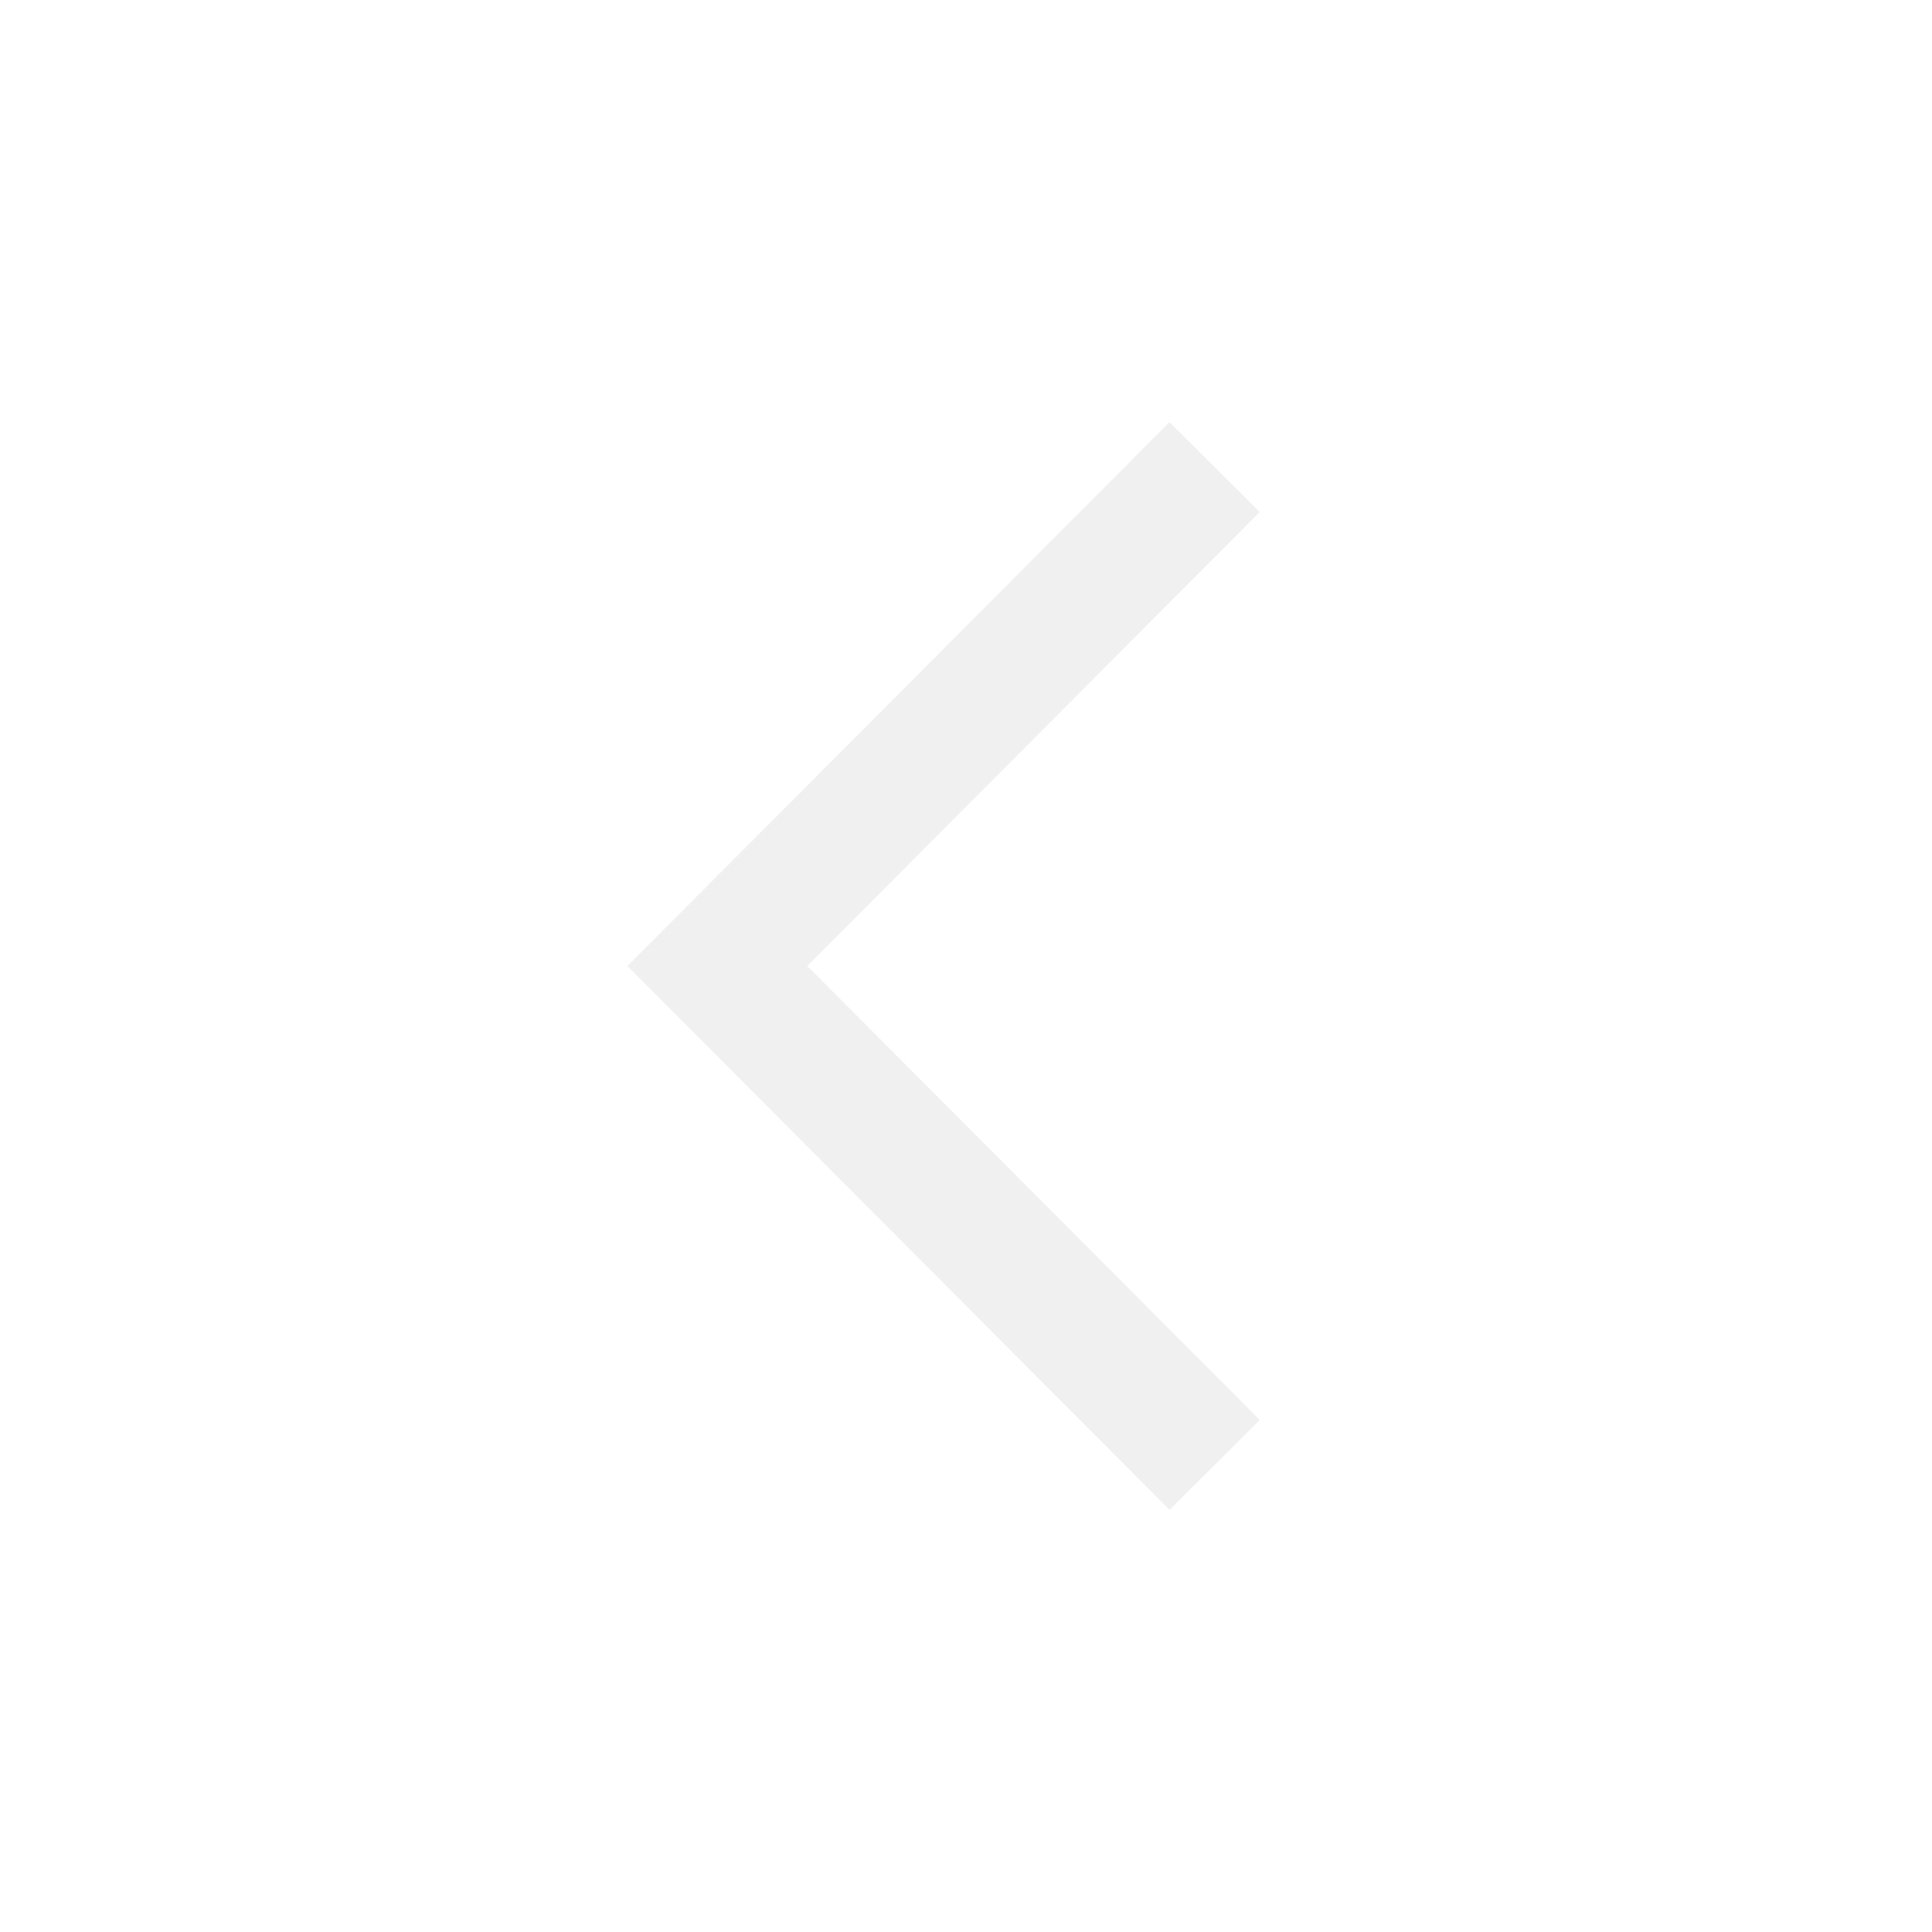
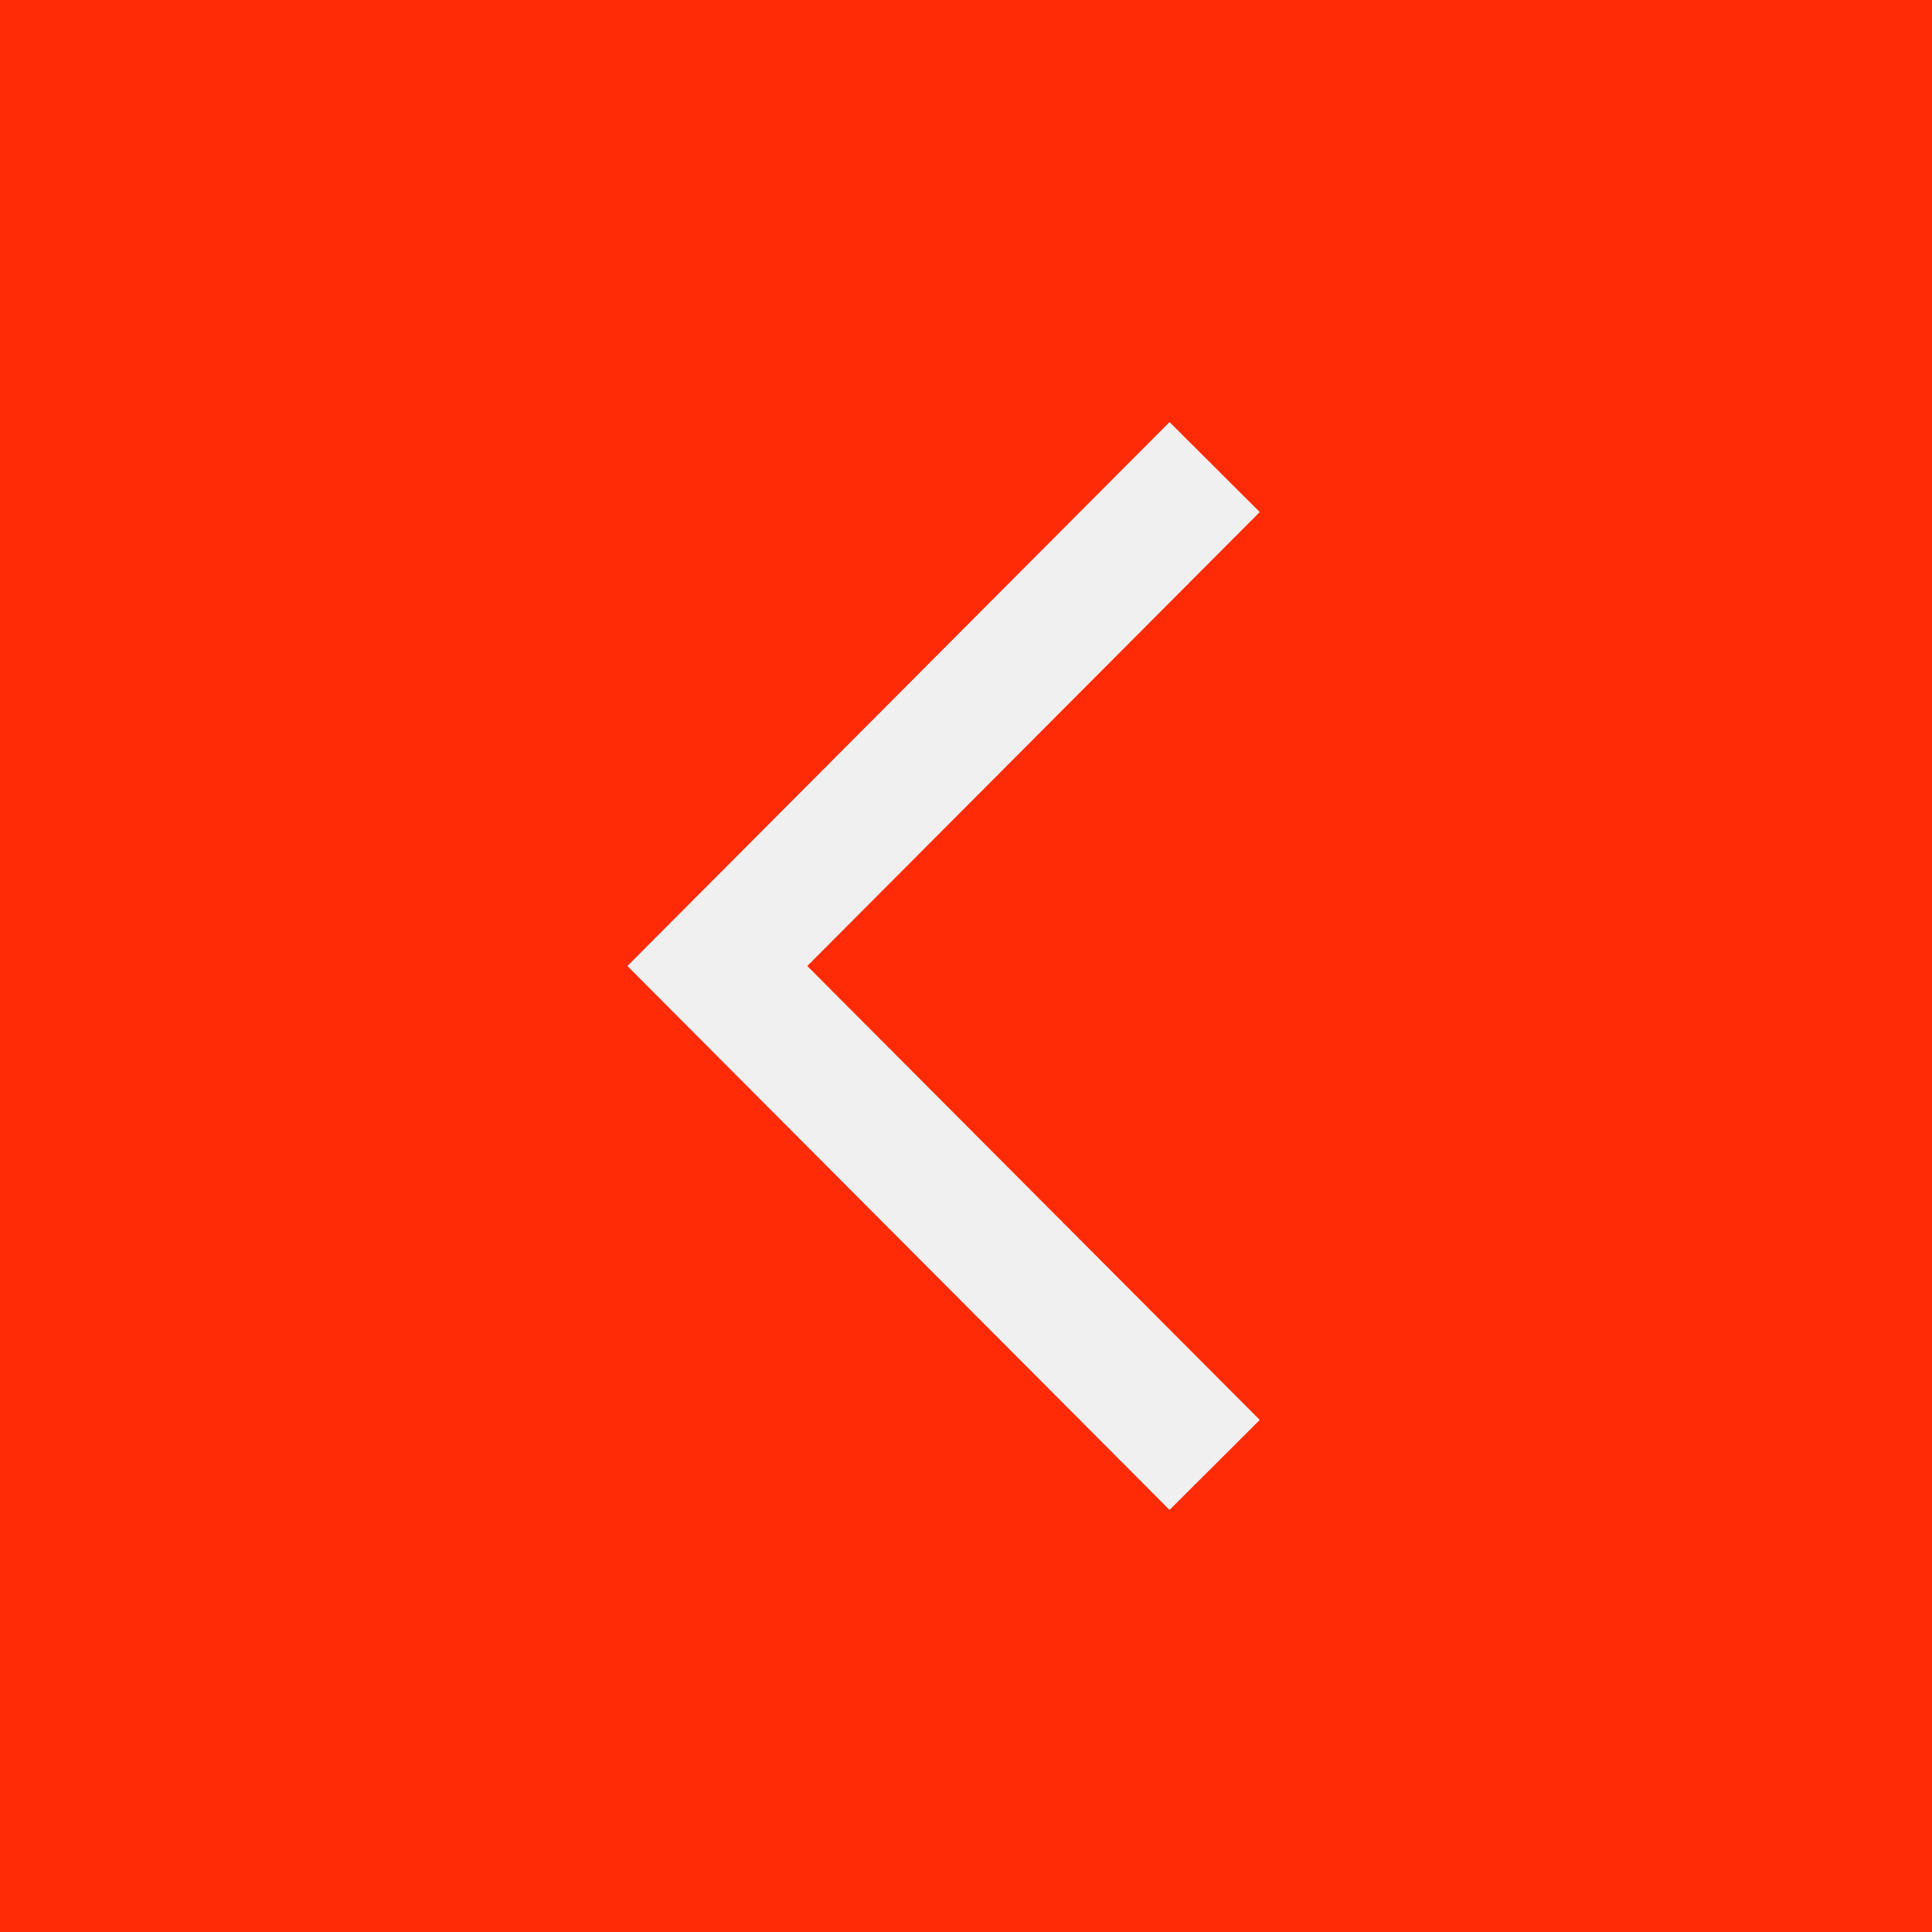
- <svg xmlns="http://www.w3.org/2000/svg" version="1.1" id="Layer_1" x="0px" y="0px" viewBox="0 0 455 455" style="enable-background:new 0 0 455 455;" xml:space="preserve" width="512px" height="512px" class="">
-   <g>
-     <path d="M0,0v455h455V0H0z M296.683,334.411l-21.248,21.178L147.762,227.5L275.435,99.411l21.248,21.178L190.12,227.5  L296.683,334.411z" data-original="#000000" class="active-path" data-old_color="#000000" fill="#FFFFFF" />
-   </g>
+ <svg xmlns="http://www.w3.org/2000/svg" id="Layer_1" data-name="Layer 1" viewBox="0 0 512 512">
+   <defs>
+     <style>
+       .cls-1 {
+         fill: #ff2b06;
+       }
+     </style>
+   </defs>
+   <path class="cls-1" d="M0,0V512H512V0ZM333.85,376.3l-23.91,23.84L166.27,256,309.94,111.86l23.91,23.84L213.94,256Z" transform="translate(0 0)" />
</svg>
